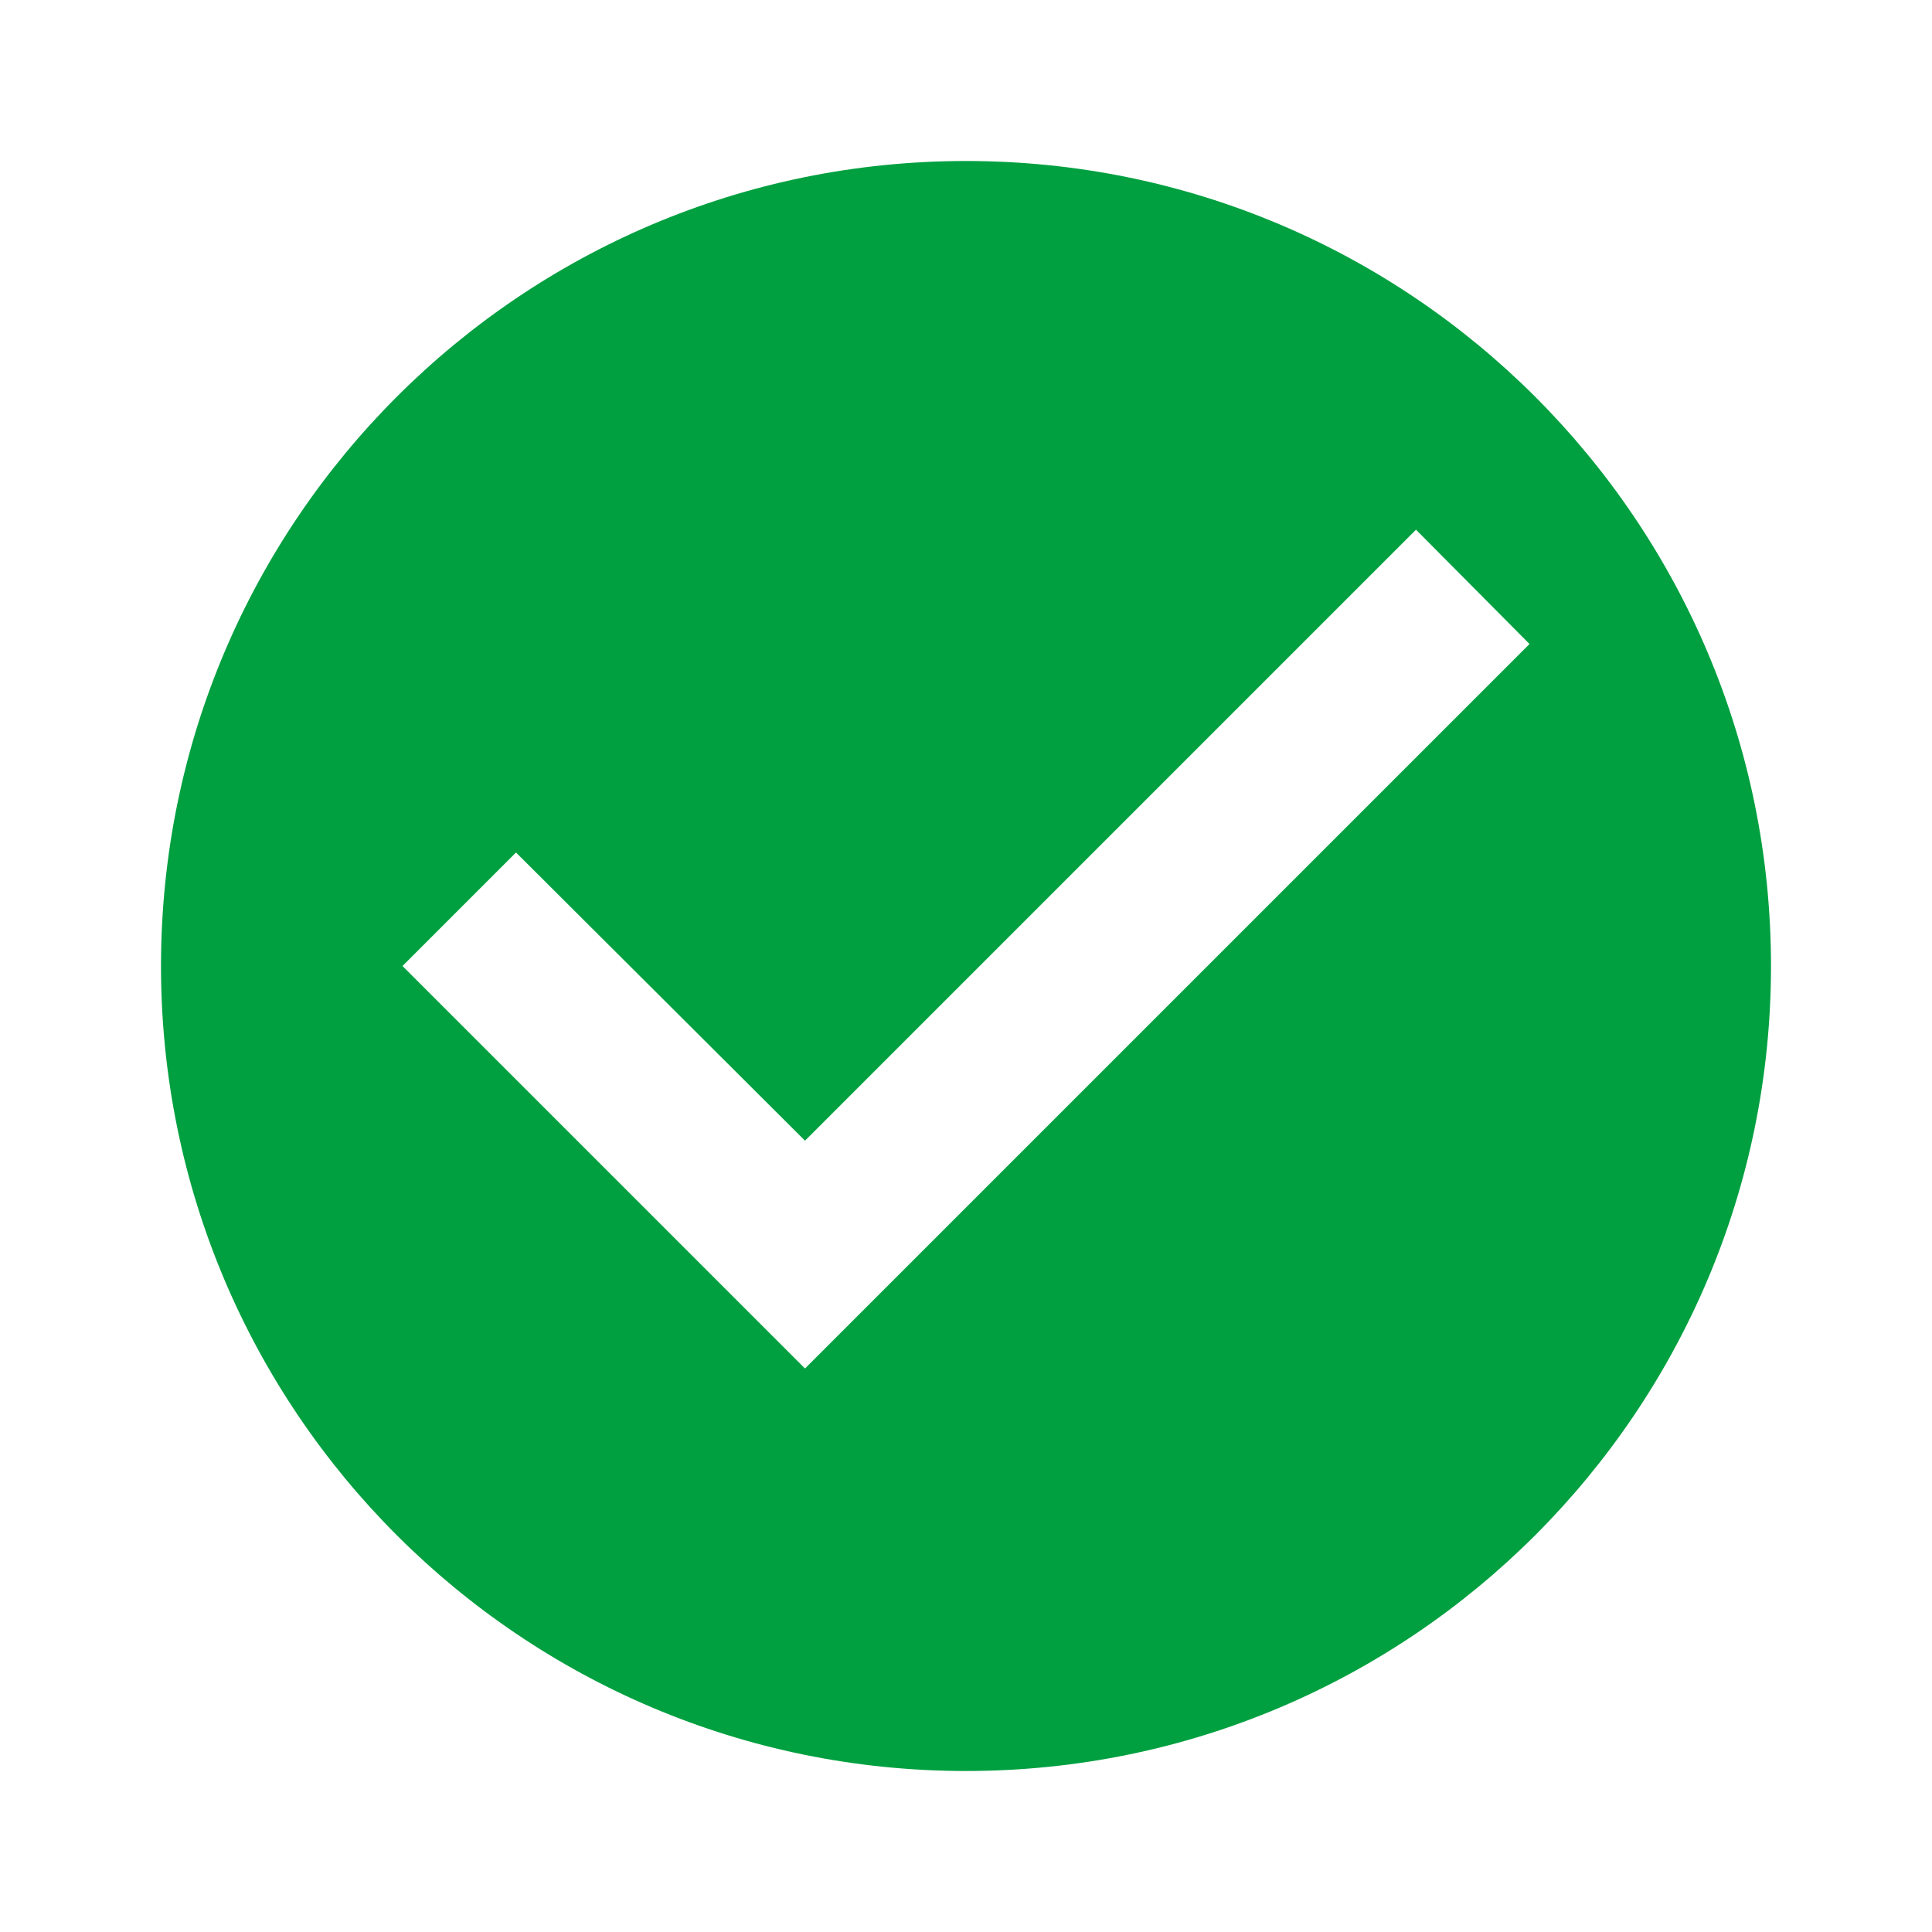
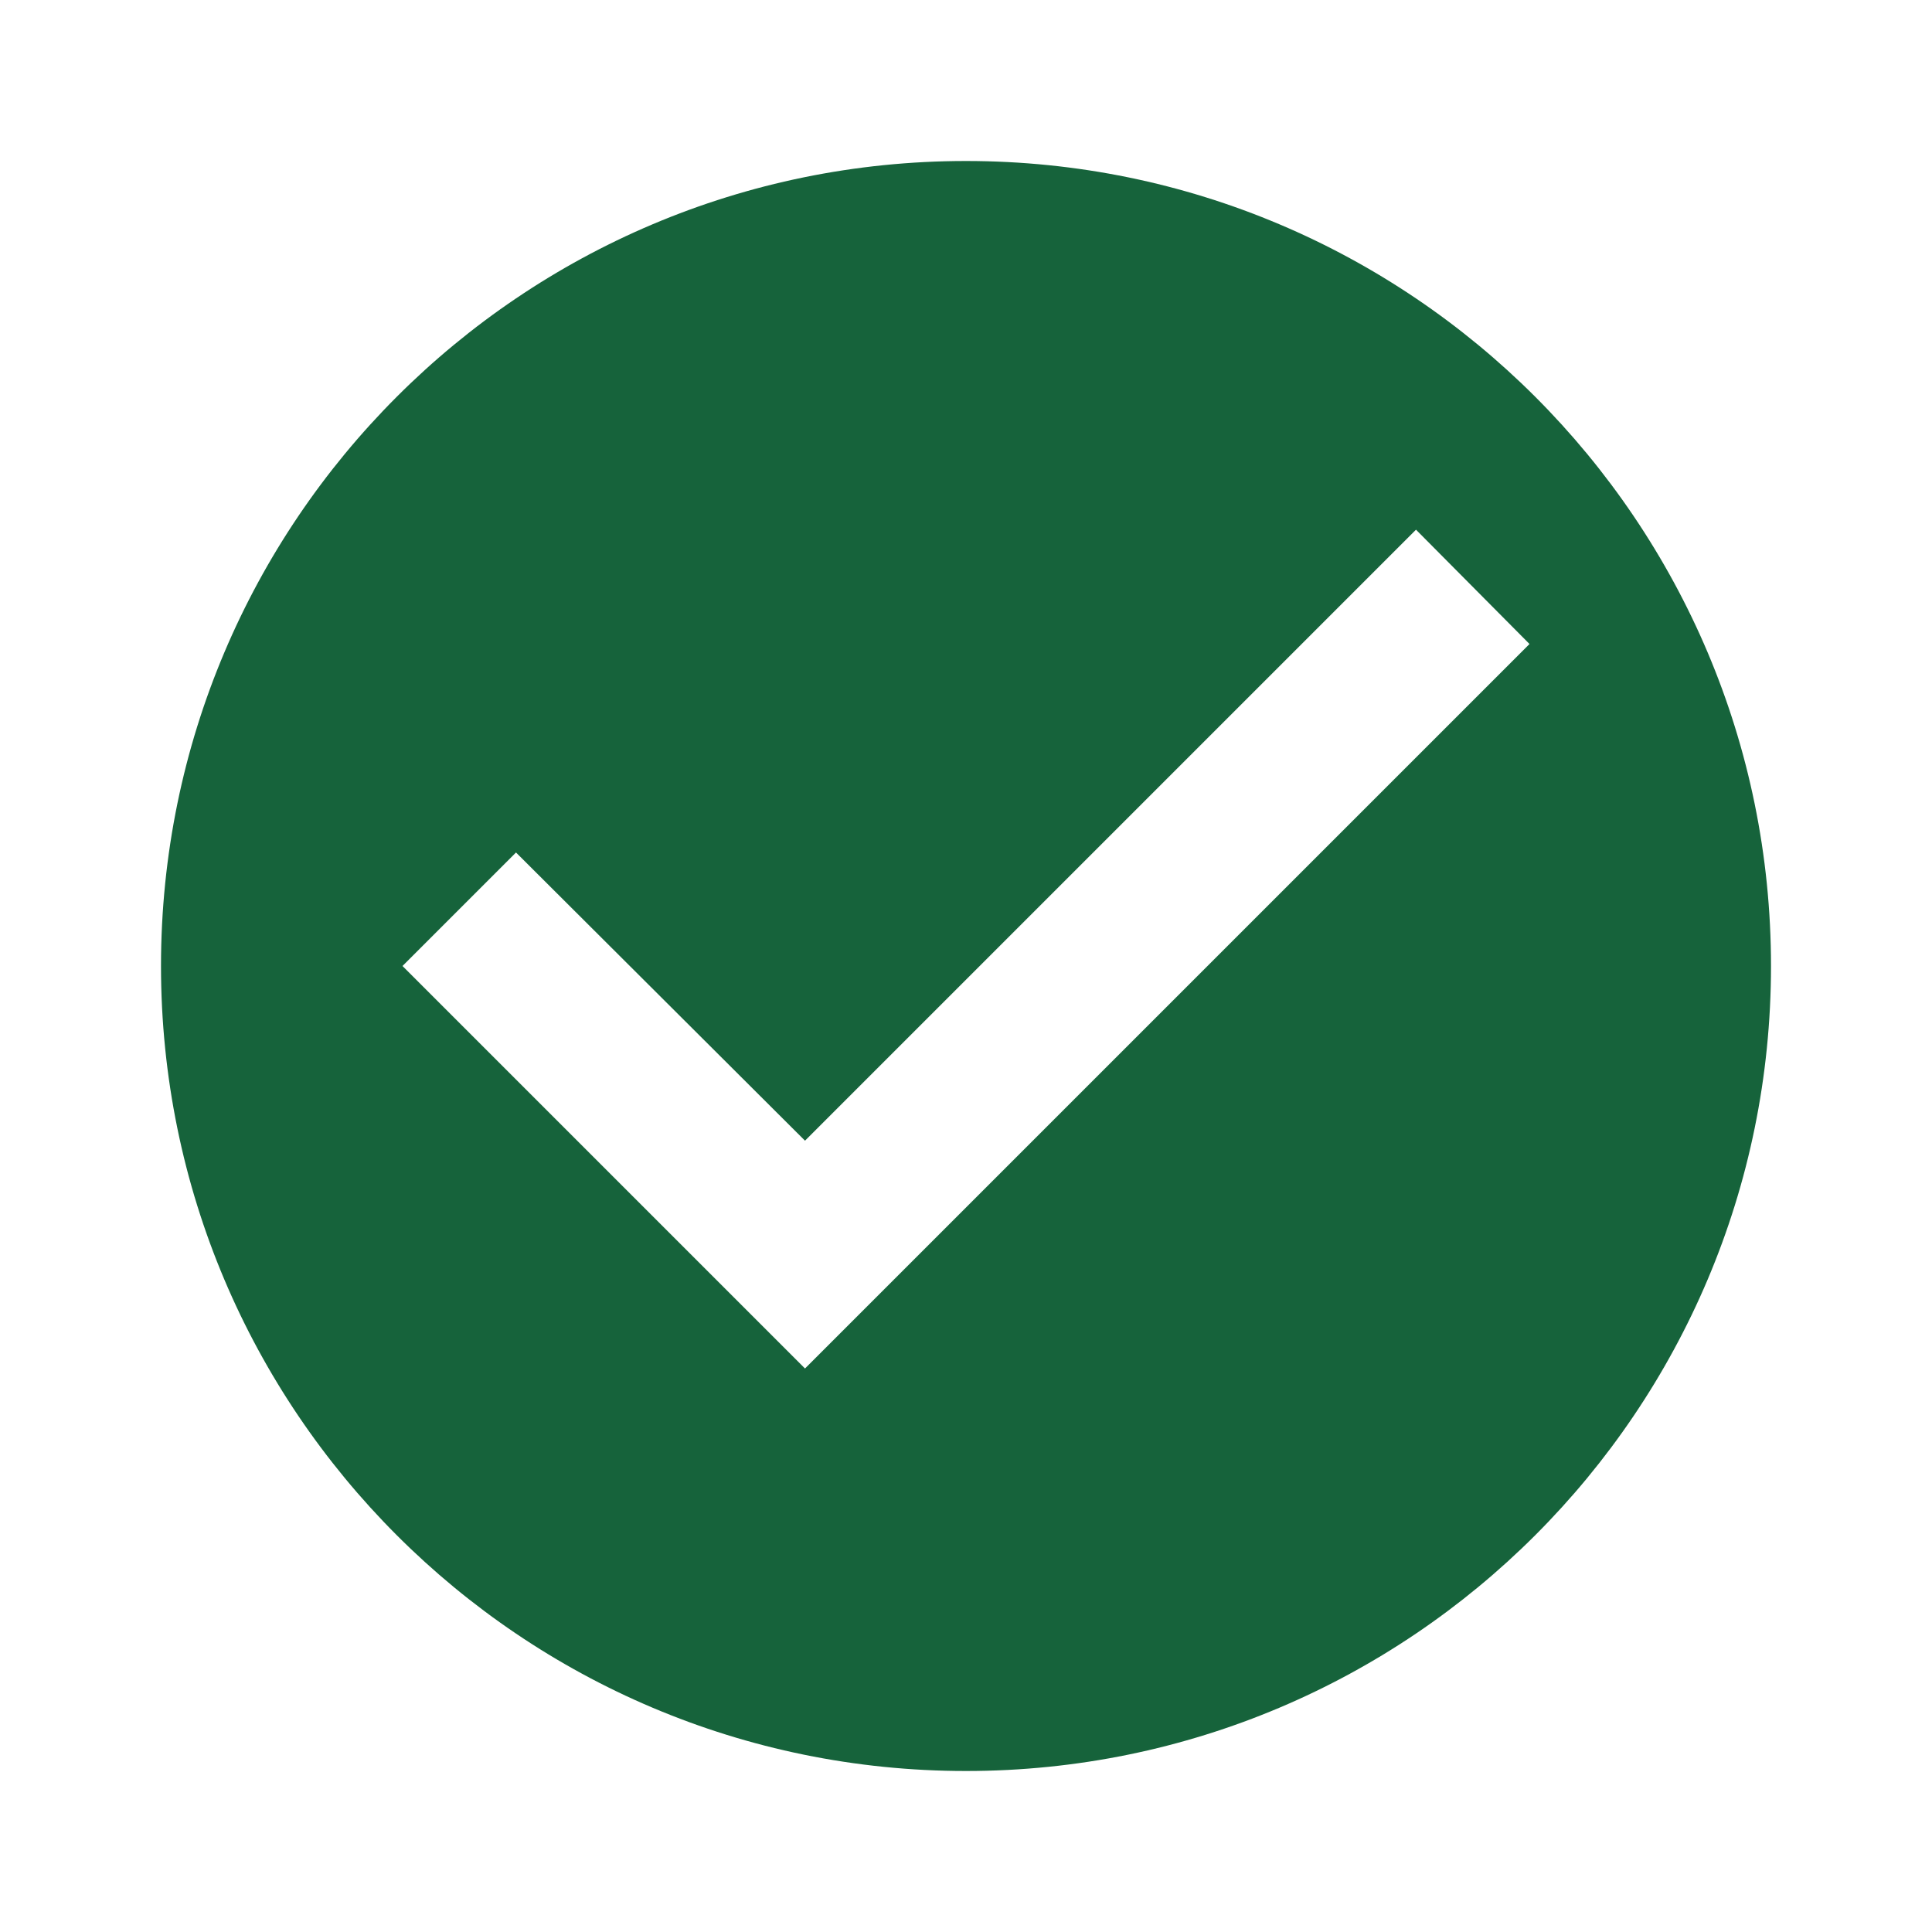
- <svg xmlns="http://www.w3.org/2000/svg" width="24" height="24" viewBox="0 0 24 24">
+ <svg xmlns="http://www.w3.org/2000/svg" style="isolation:isolate" viewBox="0 0 24 24" width="24pt" height="24pt">
  <defs>
-     <style>.a{fill:none;}.b{fill:#00a040;}</style>
+     <clipPath id="_clipPath_8J4sxGHmqtEs4Ch5djp1uTe462Y9Z02W">
+       <rect width="24" height="24" />
+     </clipPath>
  </defs>
-   <path class="a" d="M0,0H24V24H0Z" />
-   <path class="b" d="M12,2A10,10,0,1,0,22,12,10,10,0,0,0,12,2ZM10,17,5,12l1.41-1.41L10,14.17l7.59-7.59L19,8Z" />
+   <g clip-path="url(#_clipPath_8J4sxGHmqtEs4Ch5djp1uTe462Y9Z02W)">
+     <path d=" M 0 0 L 24 0 L 24 24 L 0 24 L 0 0 Z " fill="none" />
+     <path d=" M 12 2 C 6.477 2 2 6.477 2 12 C 2 17.523 6.477 22 12 22 C 17.523 22 22 17.523 22 12 C 22 6.477 17.523 2 12 2 Z  M 10 17 L 5 12 L 6.41 10.59 L 10 14.17 L 17.59 6.58 L 19 8 L 10 17 Z " fill="rgb(22,99,59)" />
+   </g>
</svg>
